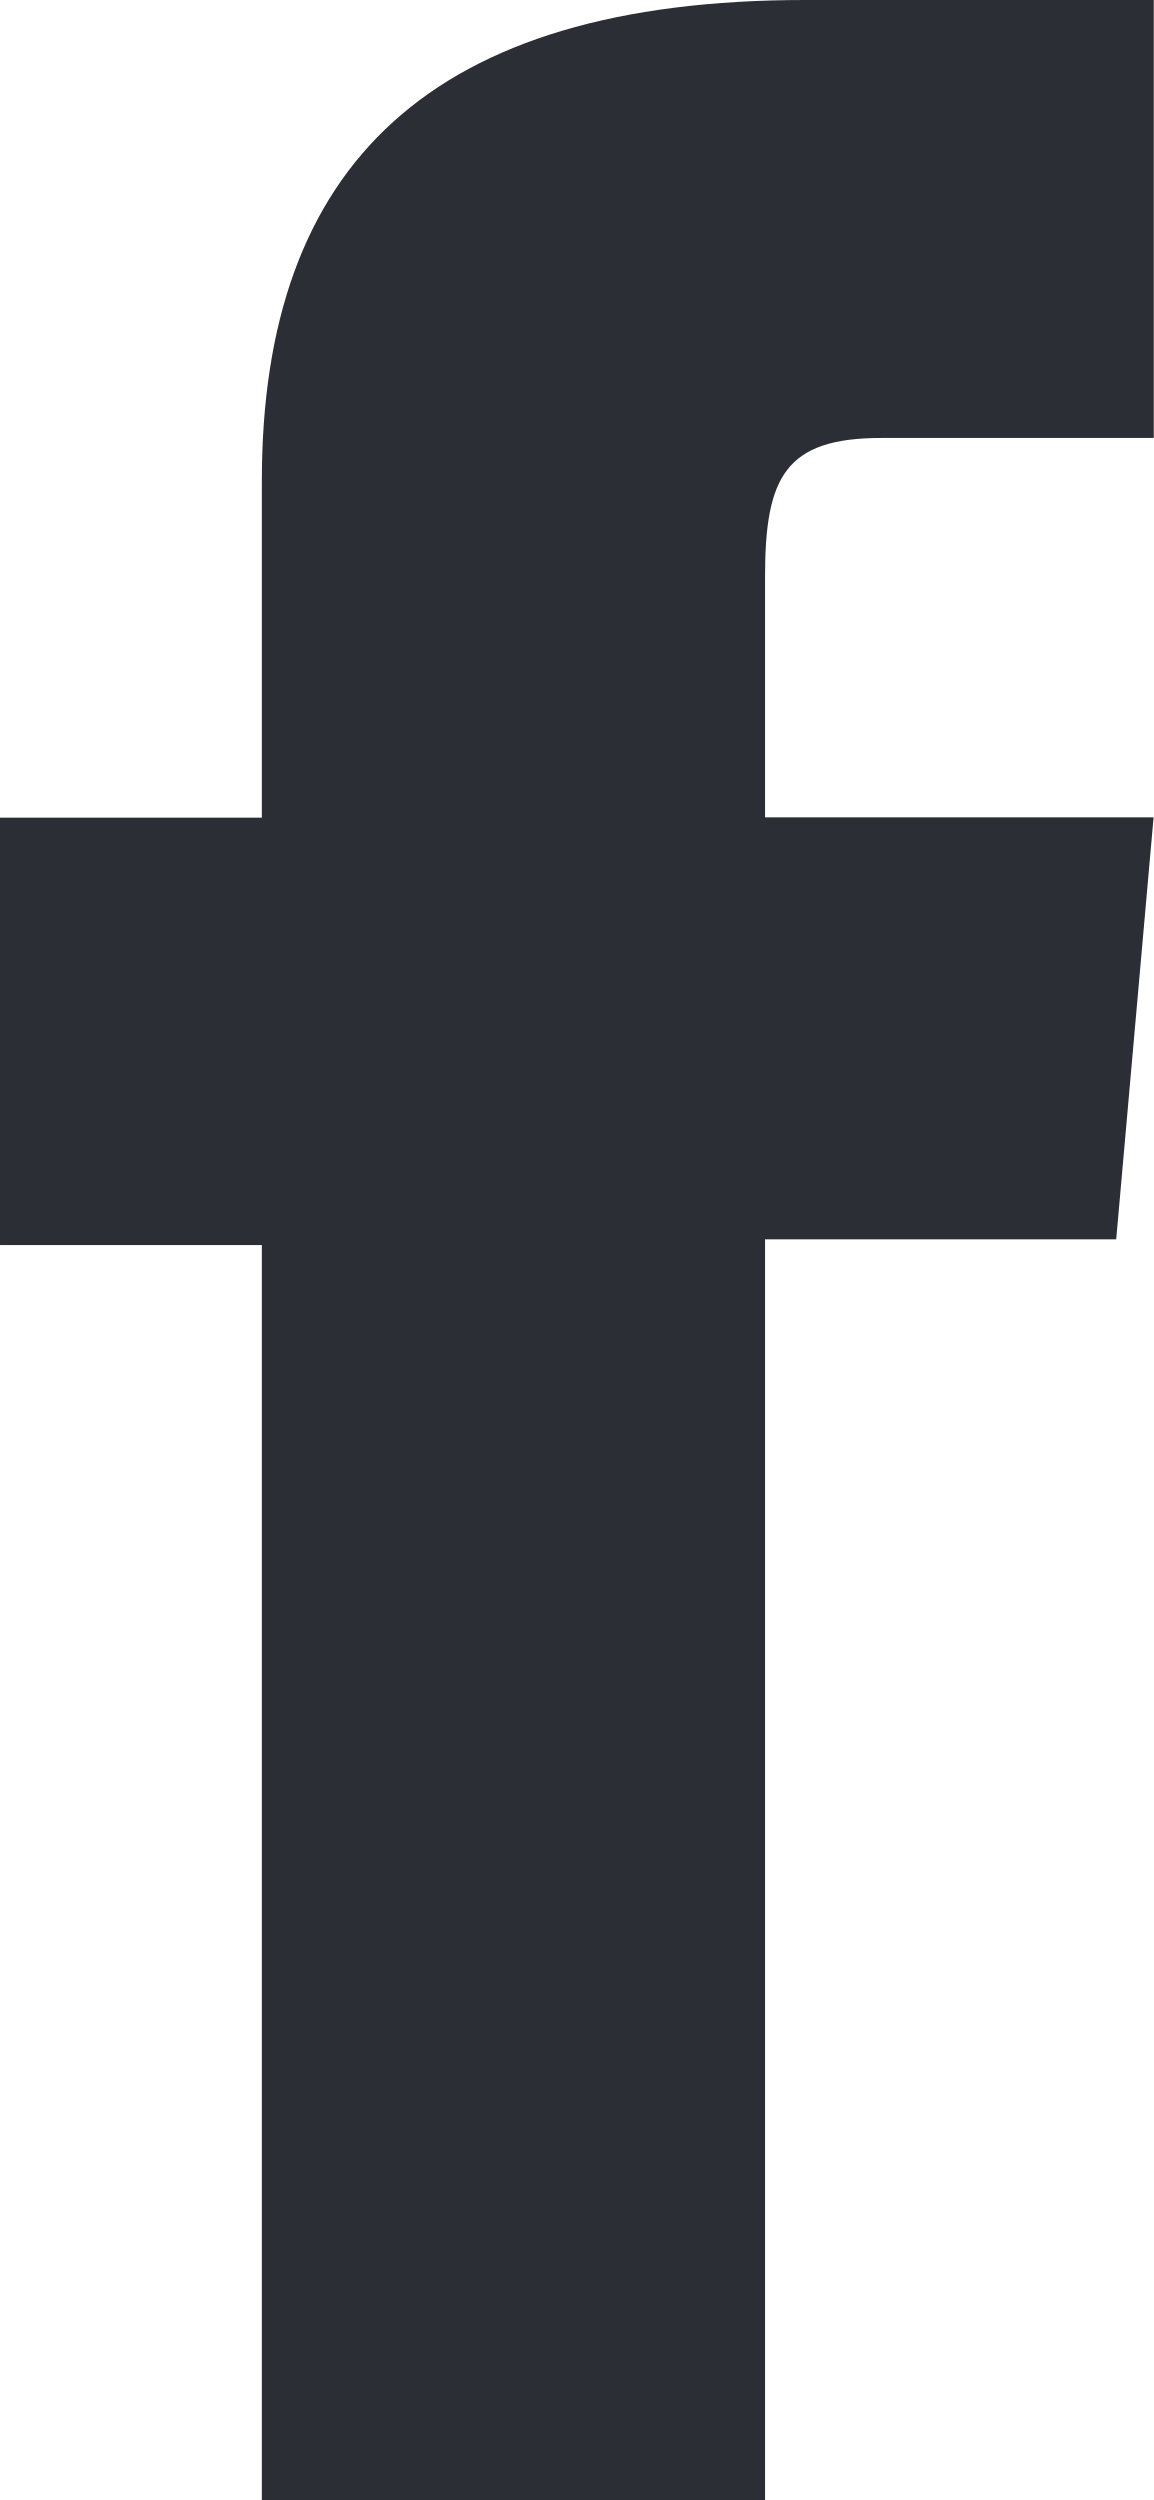
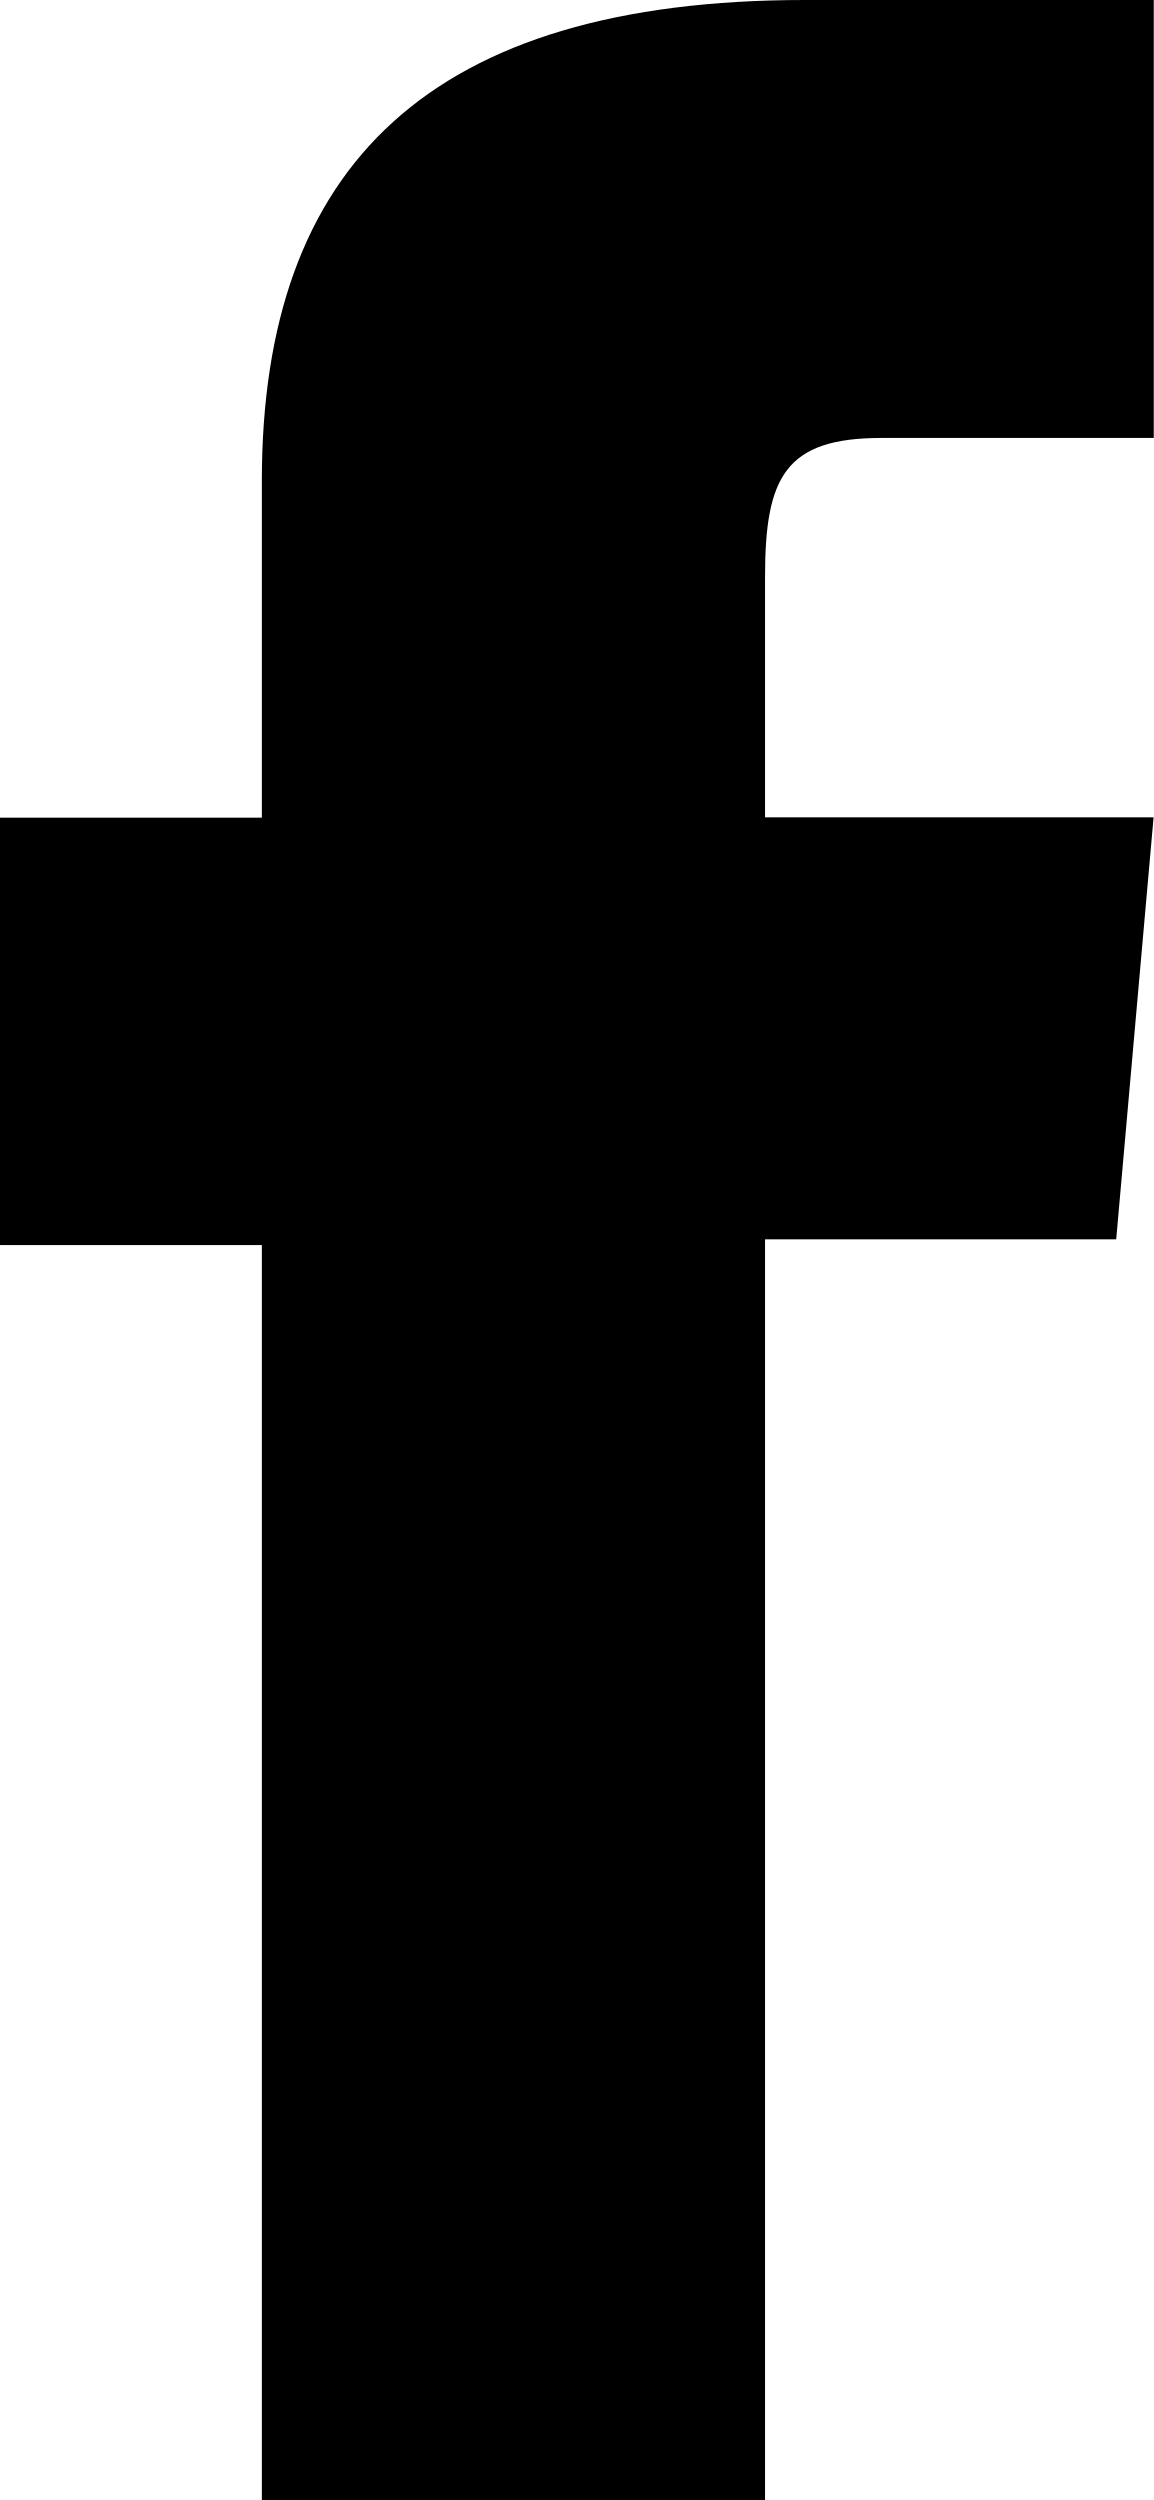
<svg xmlns="http://www.w3.org/2000/svg" width="6.421" height="13.911" viewBox="0 0 6.421 13.911">
  <g id="Group_3803" data-name="Group 3803" transform="translate(0)">
-     <path id="Path_5631" data-name="Path 5631" d="M-312.174,774.361h2.8v-7.015h1.954l.208-2.348h-2.162V763.66c0-.554.111-.773.647-.773h1.516V760.45h-1.939c-2.085,0-3.024.918-3.024,2.675V765h-1.457v2.378h1.457Z" transform="translate(313.631 -760.45)" fill="#2b2e34" />
+     <path id="Path_5631" data-name="Path 5631" d="M-312.174,774.361h2.8v-7.015h1.954l.208-2.348h-2.162V763.66c0-.554.111-.773.647-.773h1.516V760.45h-1.939c-2.085,0-3.024.918-3.024,2.675V765h-1.457v2.378h1.457Z" transform="translate(313.631 -760.45)" />
  </g>
</svg>
